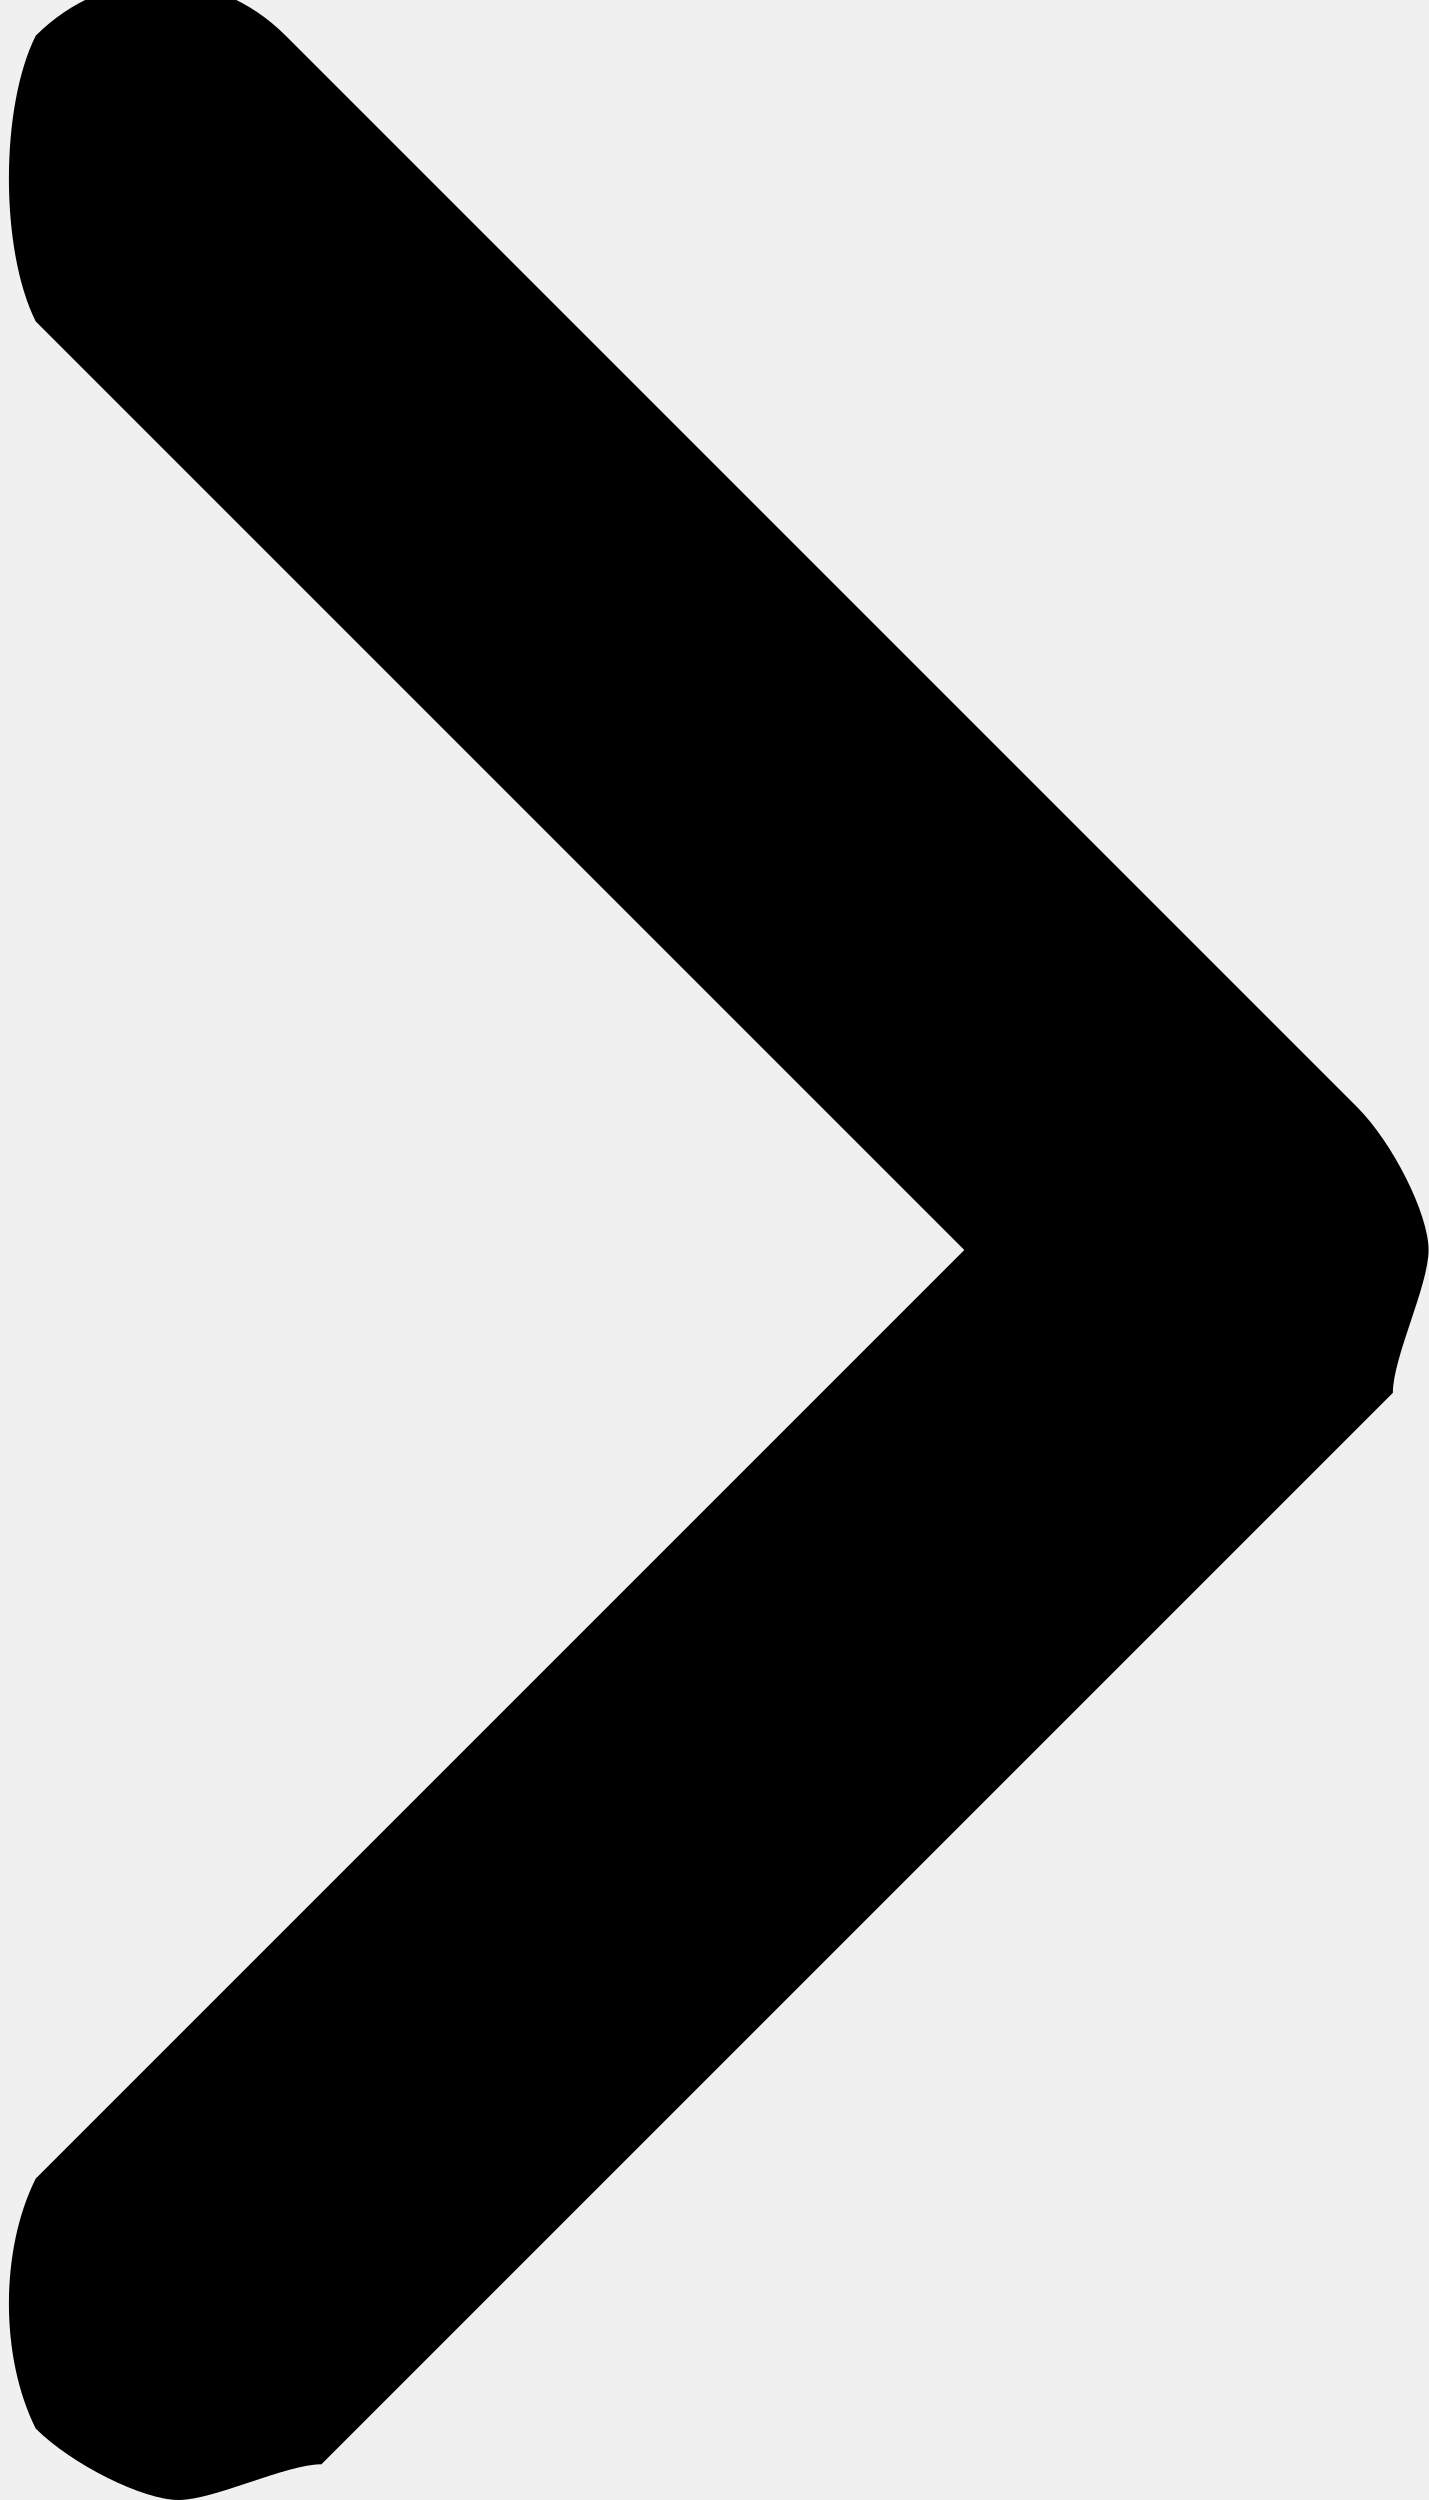
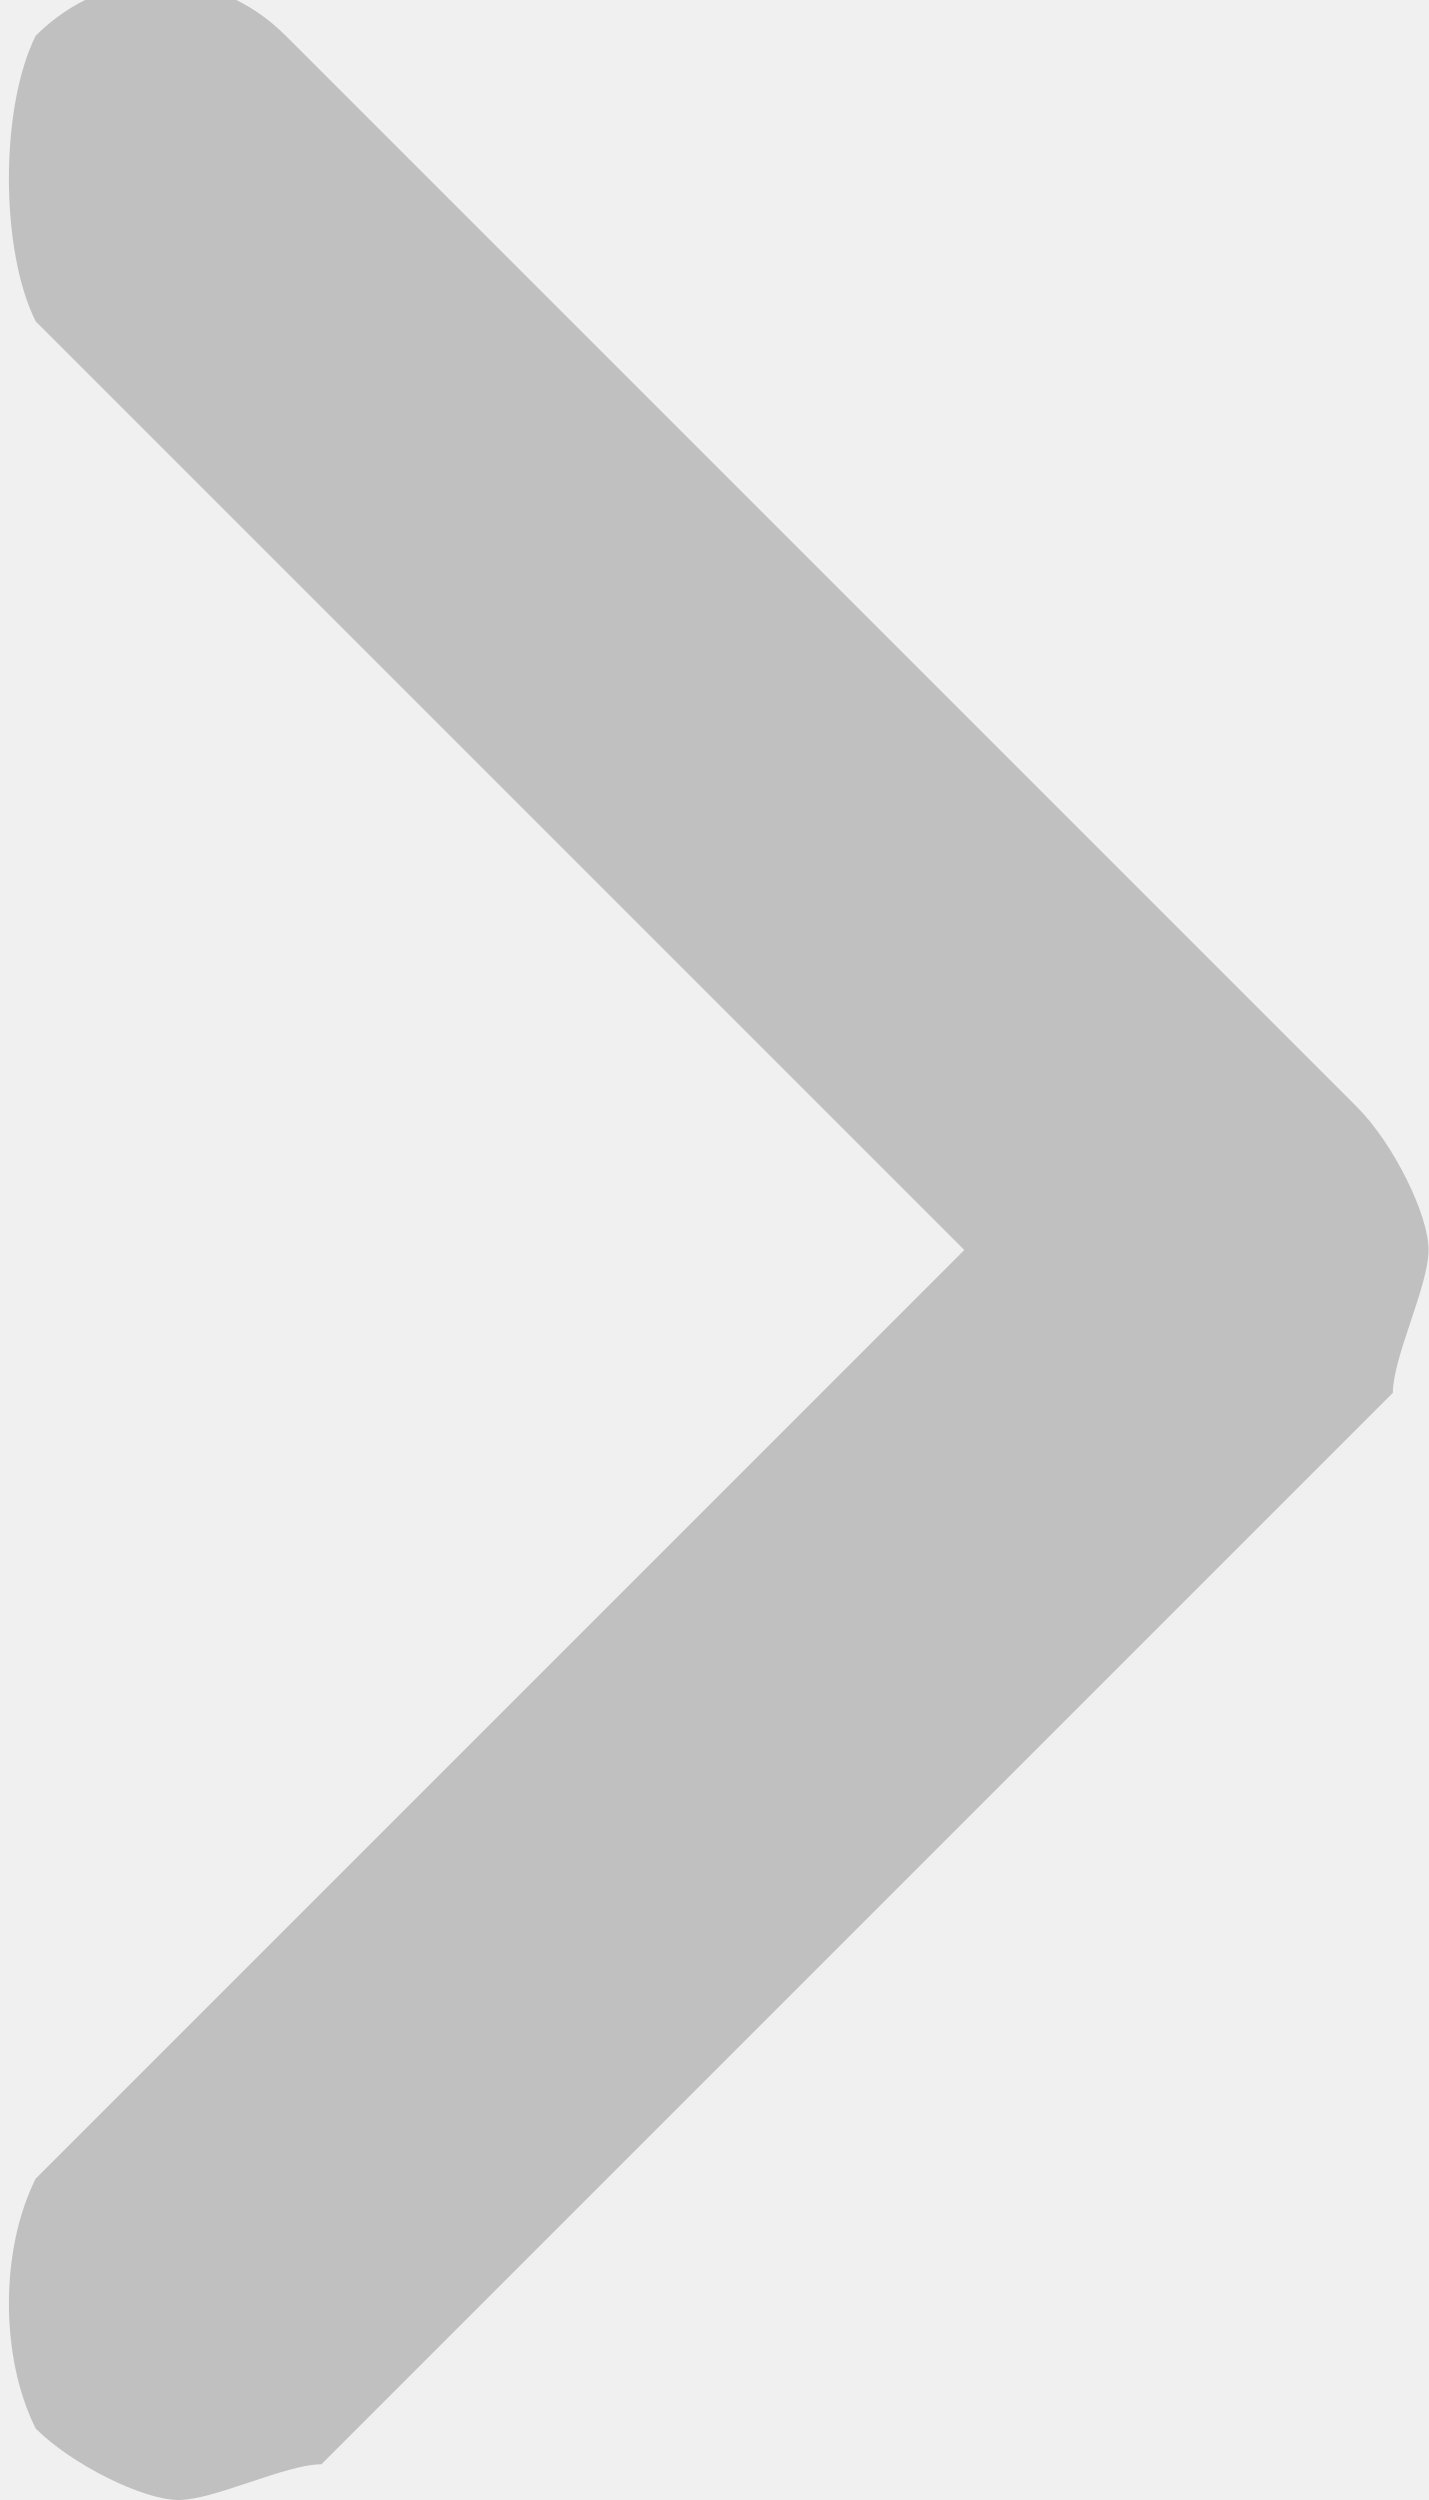
<svg xmlns="http://www.w3.org/2000/svg" width="4" height="7" viewBox="0 0 4 7" fill="none">
  <g clip-path="url(#clip0_24_677)">
-     <path d="M3.8 3.1L0.8 0.1C0.6 -0.1 0.3 -0.1 0.1 0.1C-9.76548e-05 0.3 -9.76548e-05 0.7 0.1 0.9L2.7 3.5L0.1 6.1C-9.76548e-05 6.3 -9.76548e-05 6.6 0.1 6.8C0.2 6.9 0.4 7 0.5 7C0.6 7 0.8 6.9 0.9 6.9L3.9 3.9C3.9 3.8 4 3.6 4 3.5C4 3.4 3.9 3.2 3.8 3.1Z" fill="black" />
+     <path d="M3.8 3.1L0.8 0.1C0.6 -0.1 0.3 -0.1 0.1 0.1C-9.76548e-05 0.3 -9.76548e-05 0.7 0.1 0.9L2.7 3.5L0.1 6.1C-9.76548e-05 6.3 -9.76548e-05 6.6 0.1 6.8C0.2 6.9 0.4 7 0.5 7C0.6 7 0.8 6.9 0.9 6.9L3.9 3.9C3.9 3.8 4 3.6 4 3.5C4 3.4 3.9 3.2 3.8 3.1Z" fill="rgb(0, 0, 0, .2)" />
  </g>
  <defs>
    <clipPath id="clip0_24_677">
      <rect width="4" height="7" fill="white" />
    </clipPath>
  </defs>
</svg>
